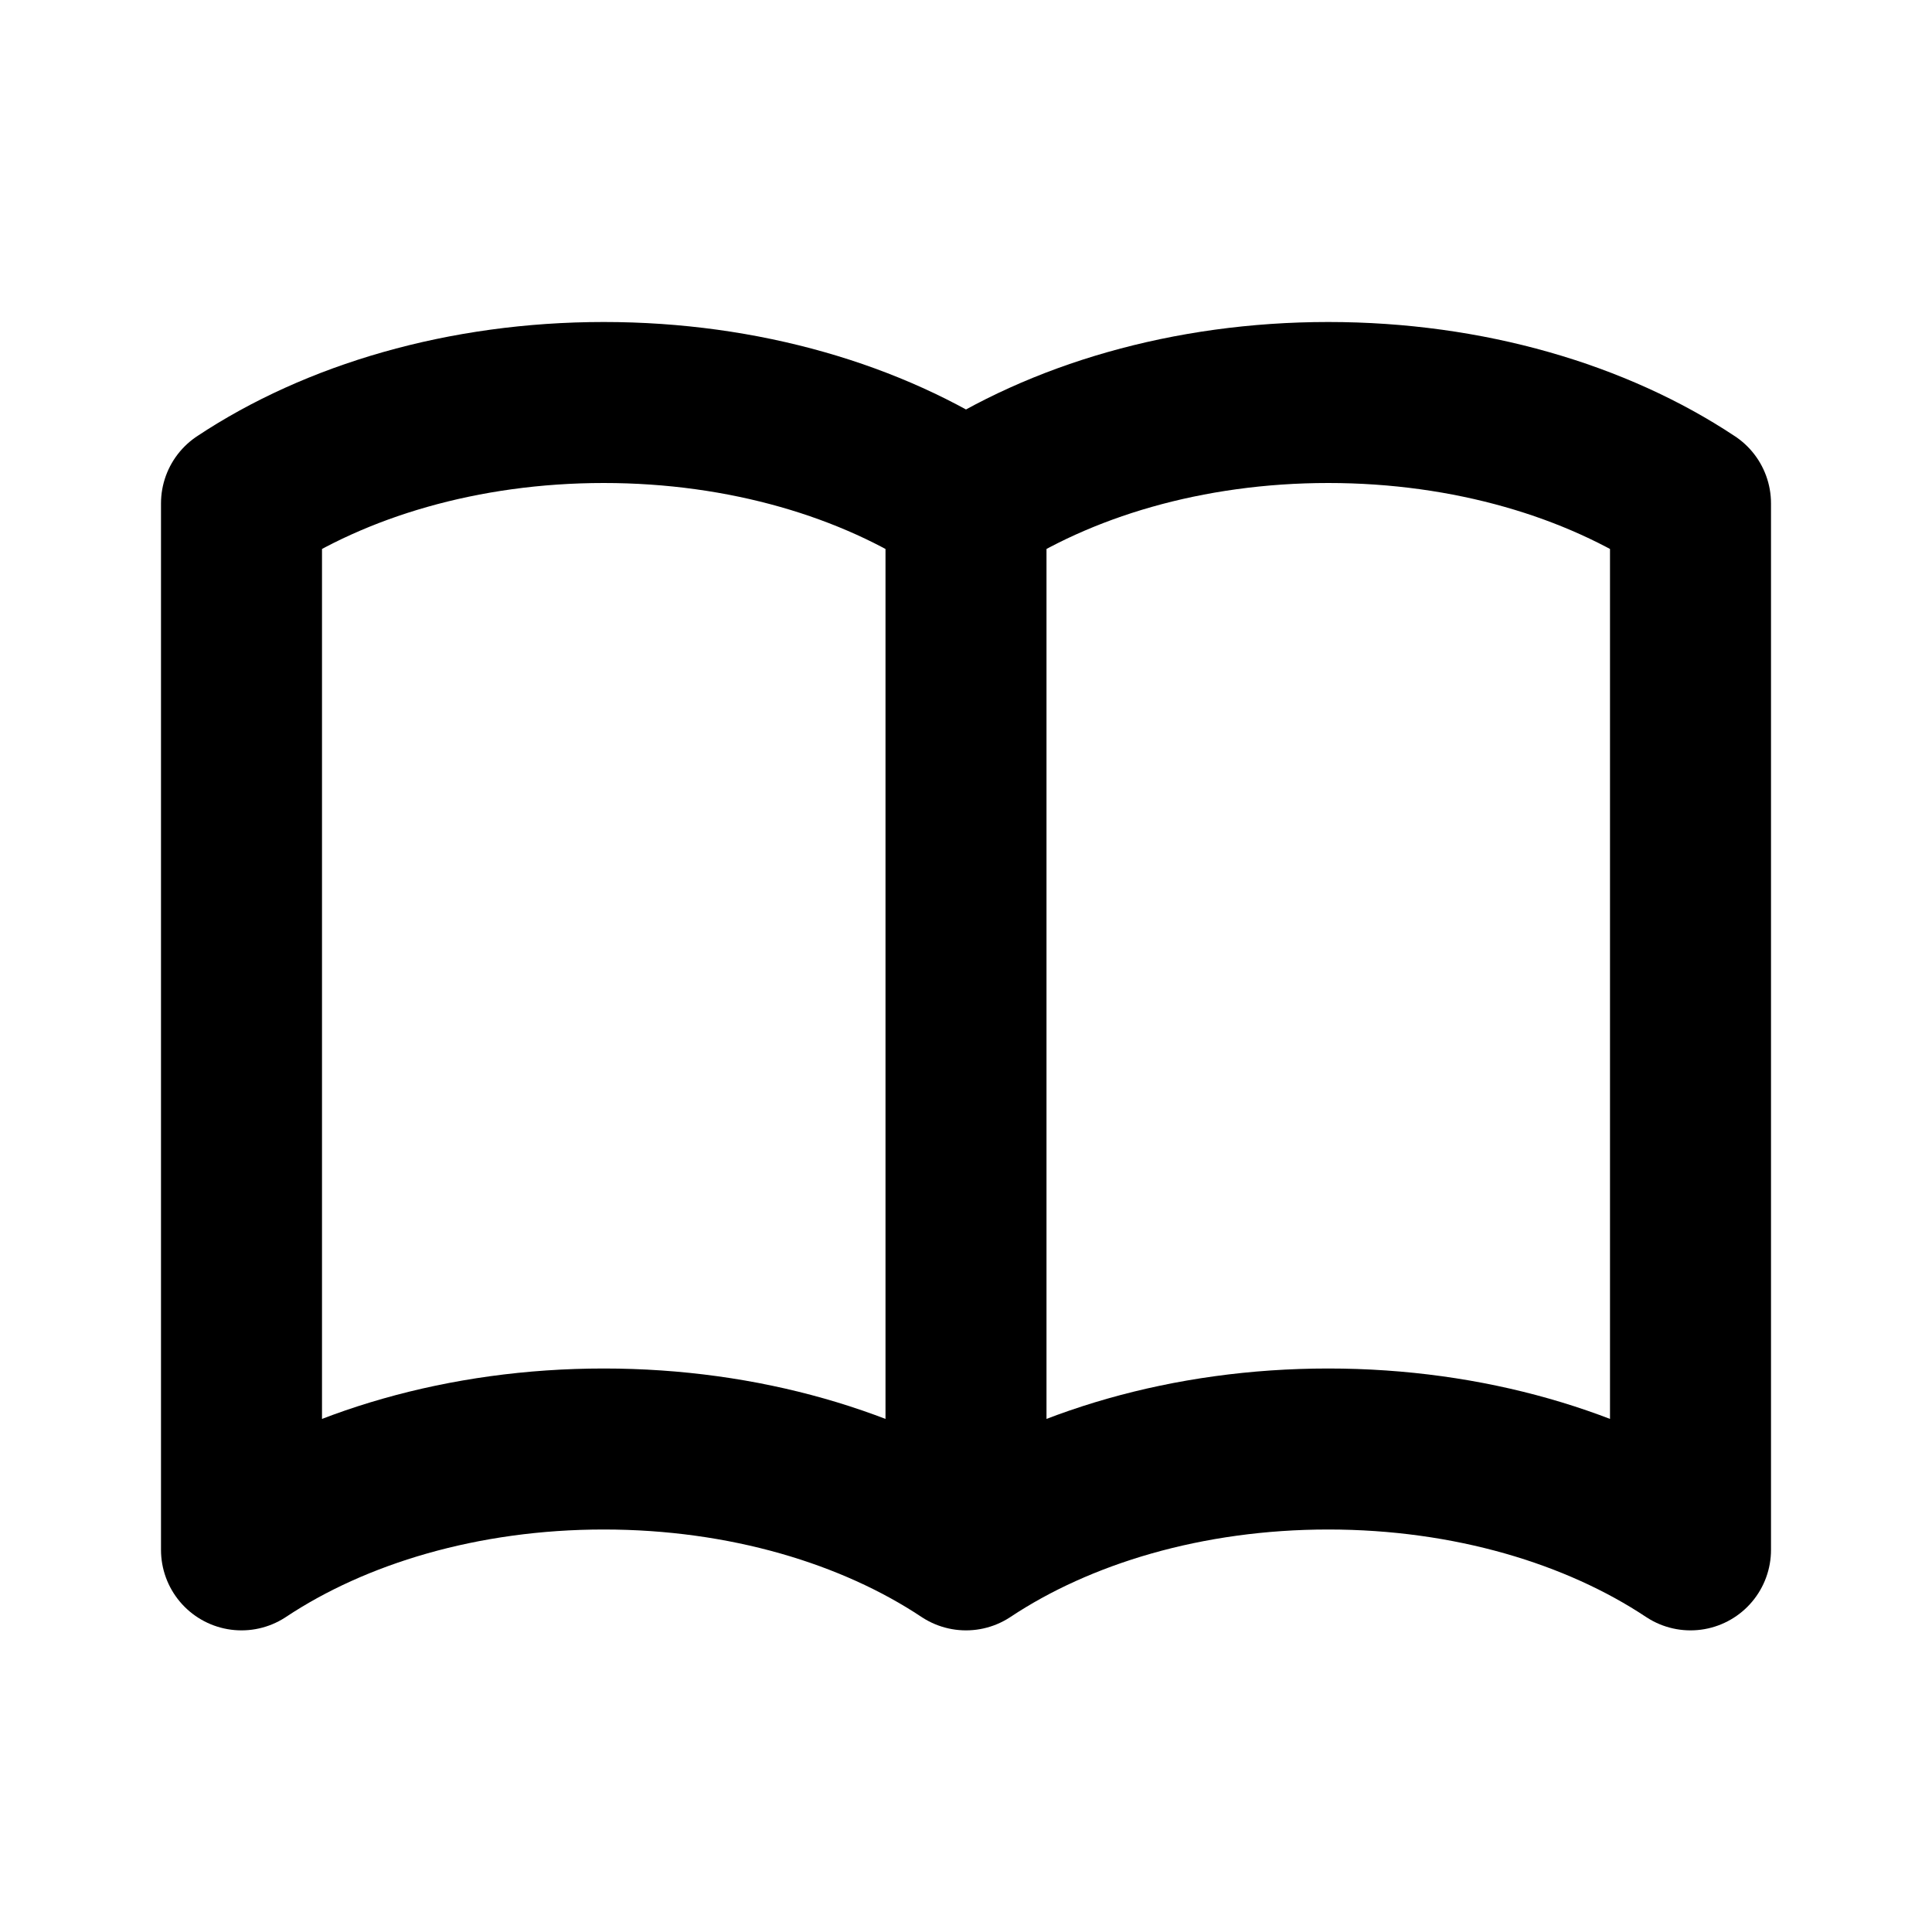
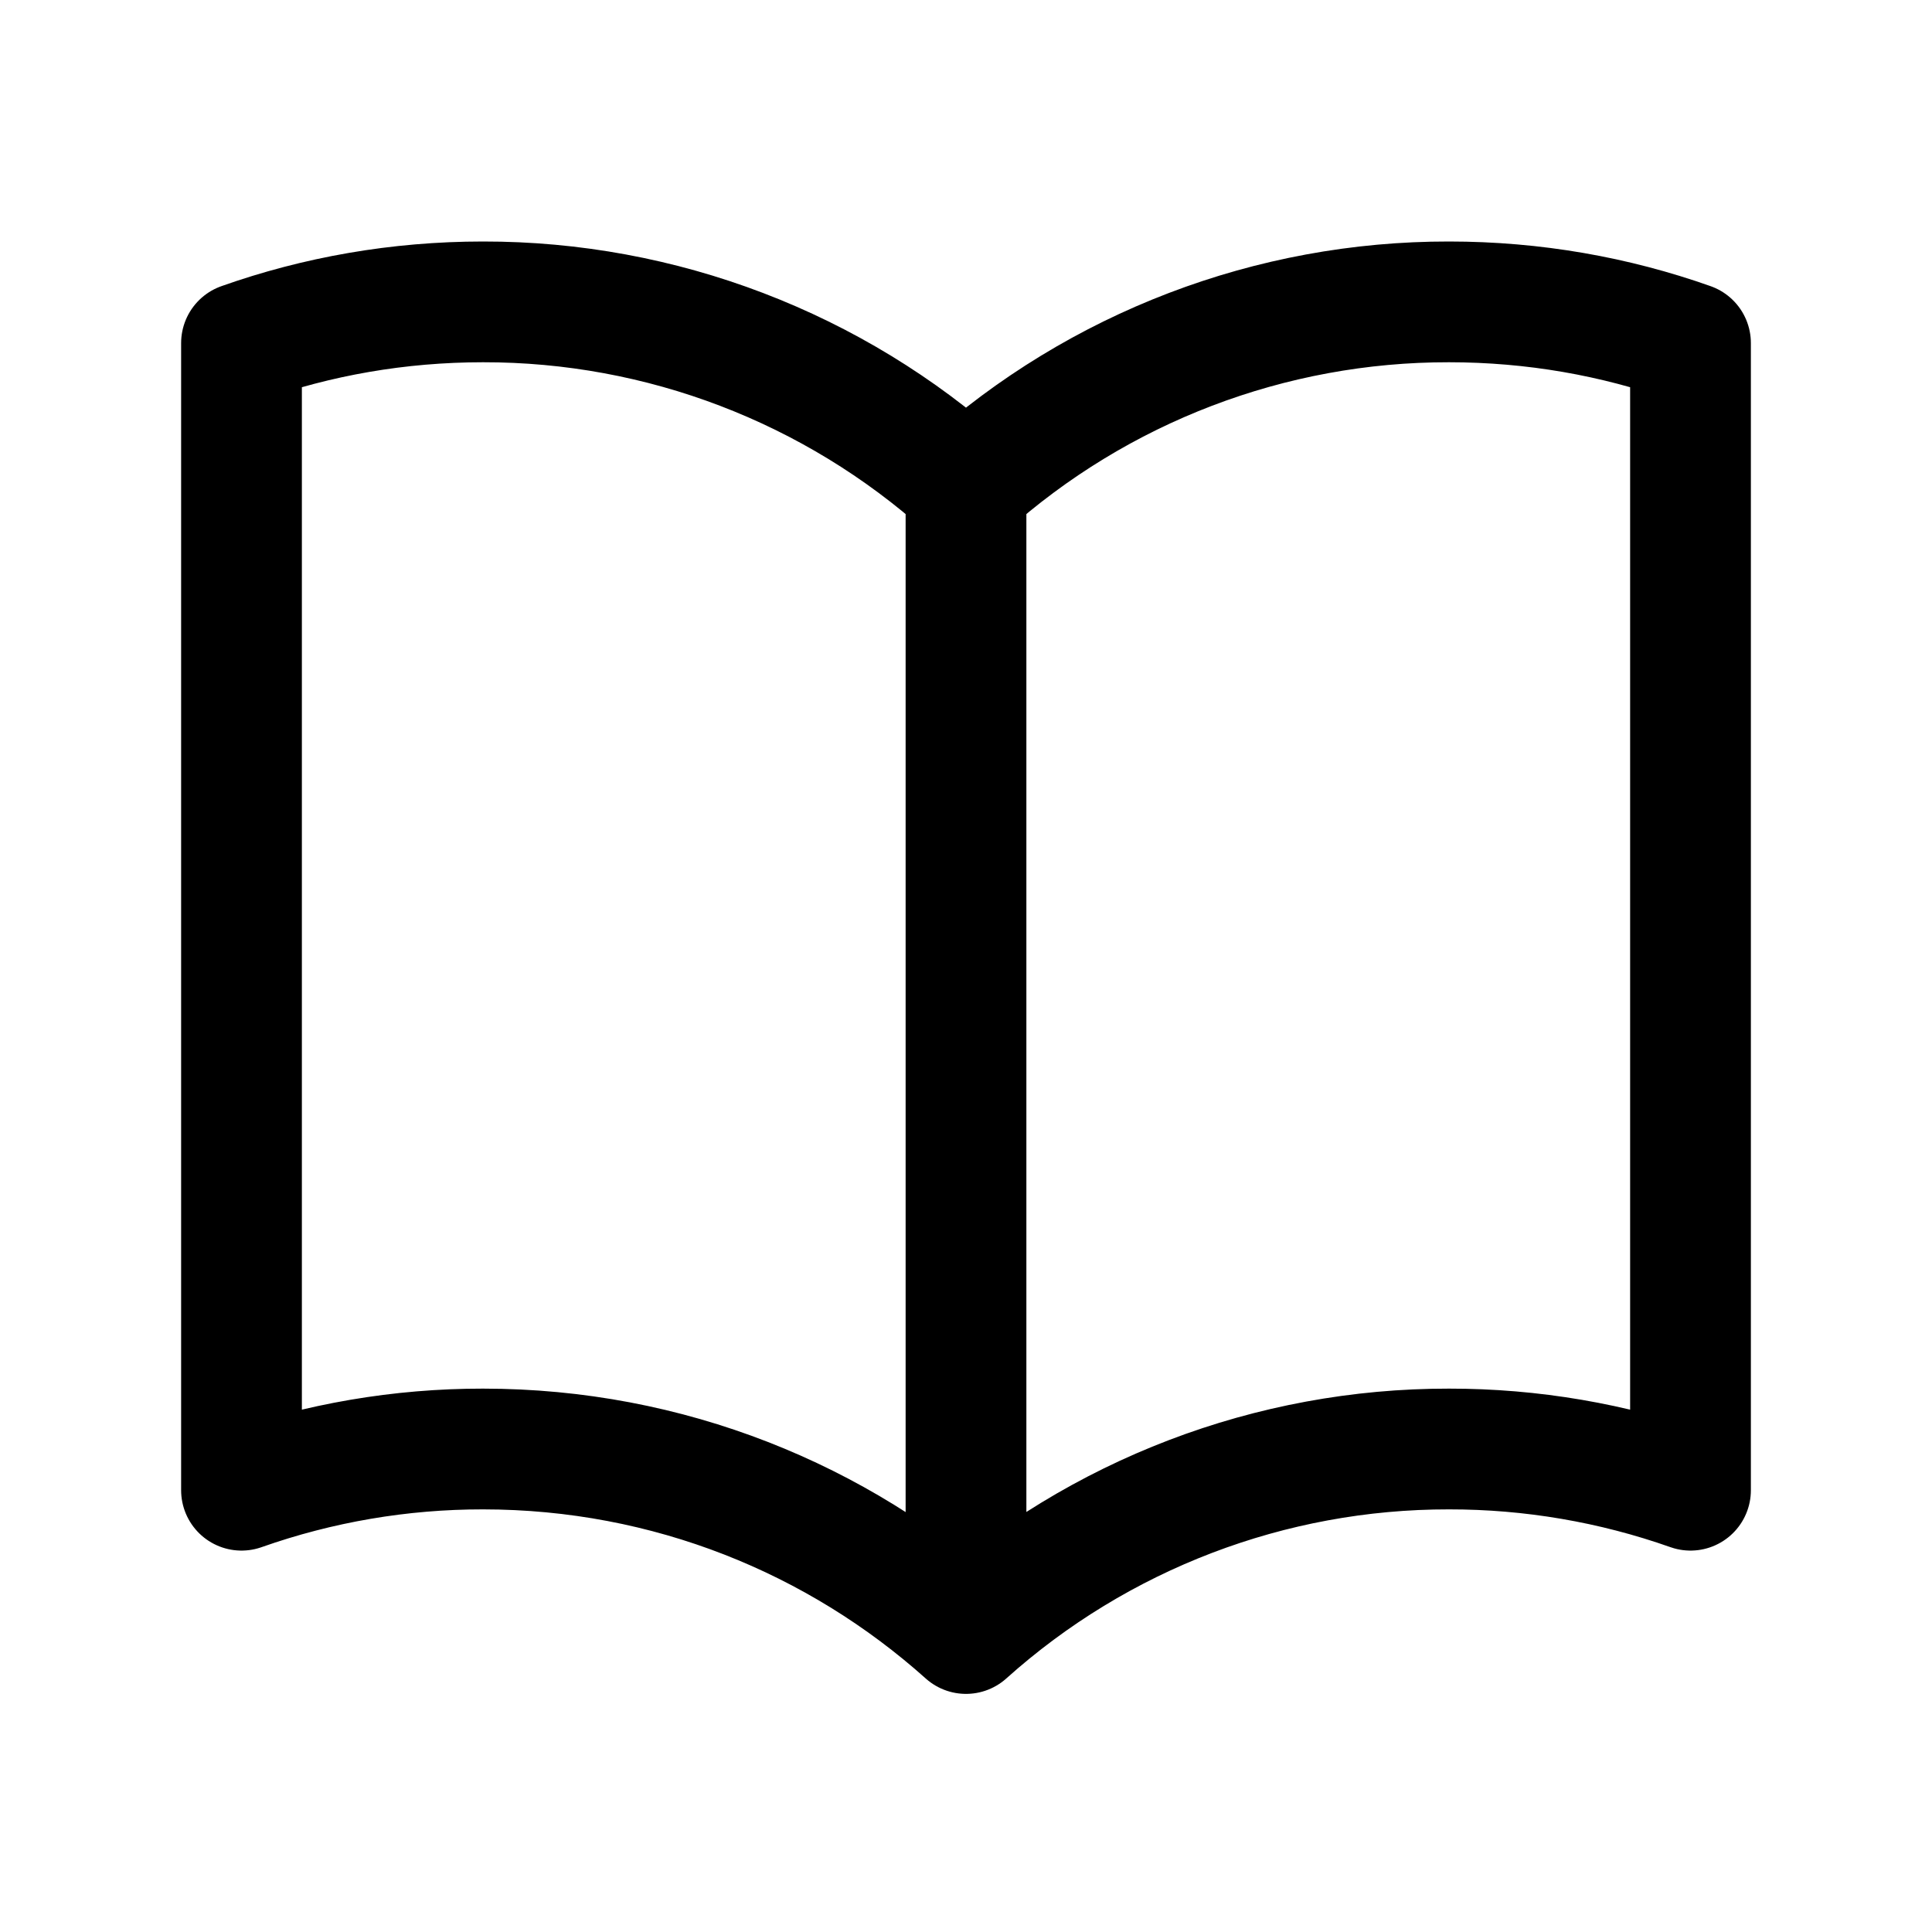
- <svg xmlns="http://www.w3.org/2000/svg" class="h-6 w-6" fill="none" viewBox="0 0 24 24" stroke="currentColor">
-   <path stroke-linecap="round" stroke-linejoin="round" stroke-width="2" d="M12 6.253v13m0-13C10.832 5.477 9.246 5 7.5 5S4.168 5.477 3 6.253v13C4.168 18.477 5.754 18 7.5 18s3.332.477 4.5 1.253m0-13C13.168 5.477 14.754 5 16.5 5c1.747 0 3.332.477 4.5 1.253v13C19.832 18.477 18.247 18 16.5 18c-1.746 0-3.332.477-4.5 1.253" />
+ <svg xmlns="http://www.w3.org/2000/svg" fill="none" viewBox="0 0 24 24" stroke-width="1.5" stroke="currentColor" class="w-6 h-6">
+   <path stroke-linecap="round" stroke-linejoin="round" d="M12 6.042A8.967 8.967 0 006 3.75c-1.052 0-2.062.18-3 .512v14.25A8.987 8.987 0 016 18c2.305 0 4.408.867 6 2.292m0-14.25a8.966 8.966 0 016-2.292c1.052 0 2.062.18 3 .512v14.25A8.987 8.987 0 0018 18a8.967 8.967 0 00-6 2.292m0-14.25v14.25" />
</svg>
